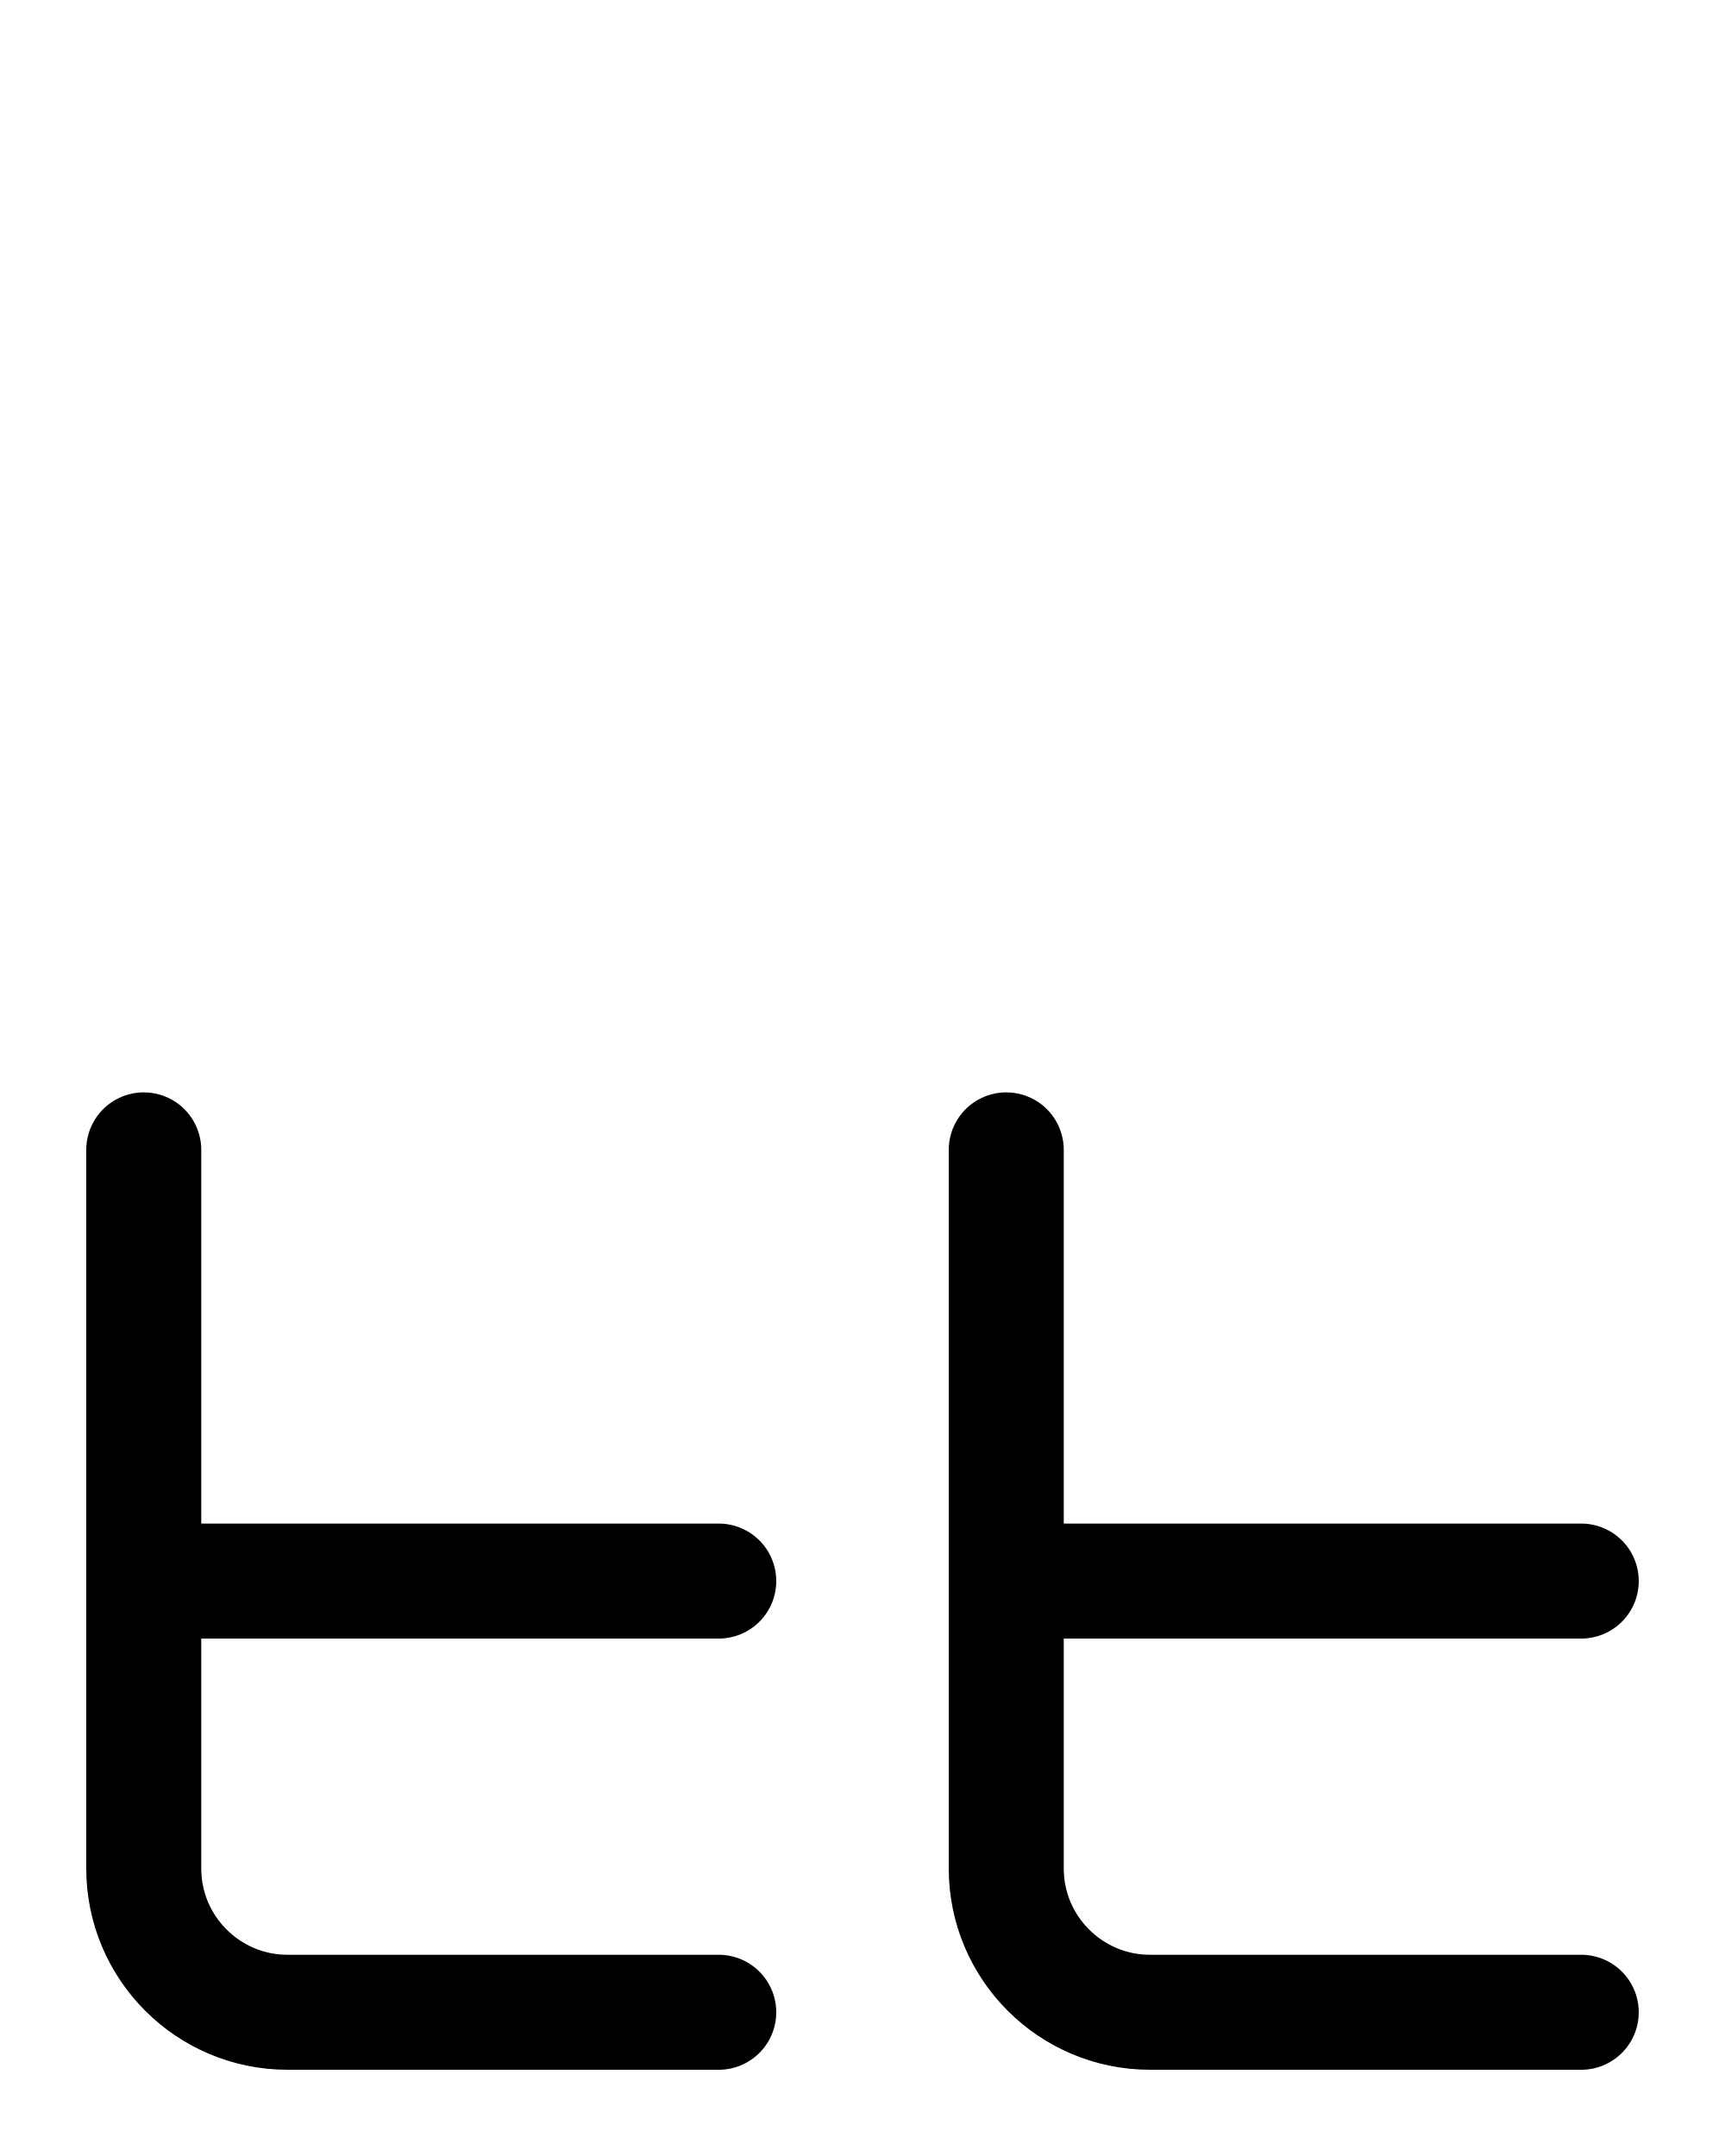
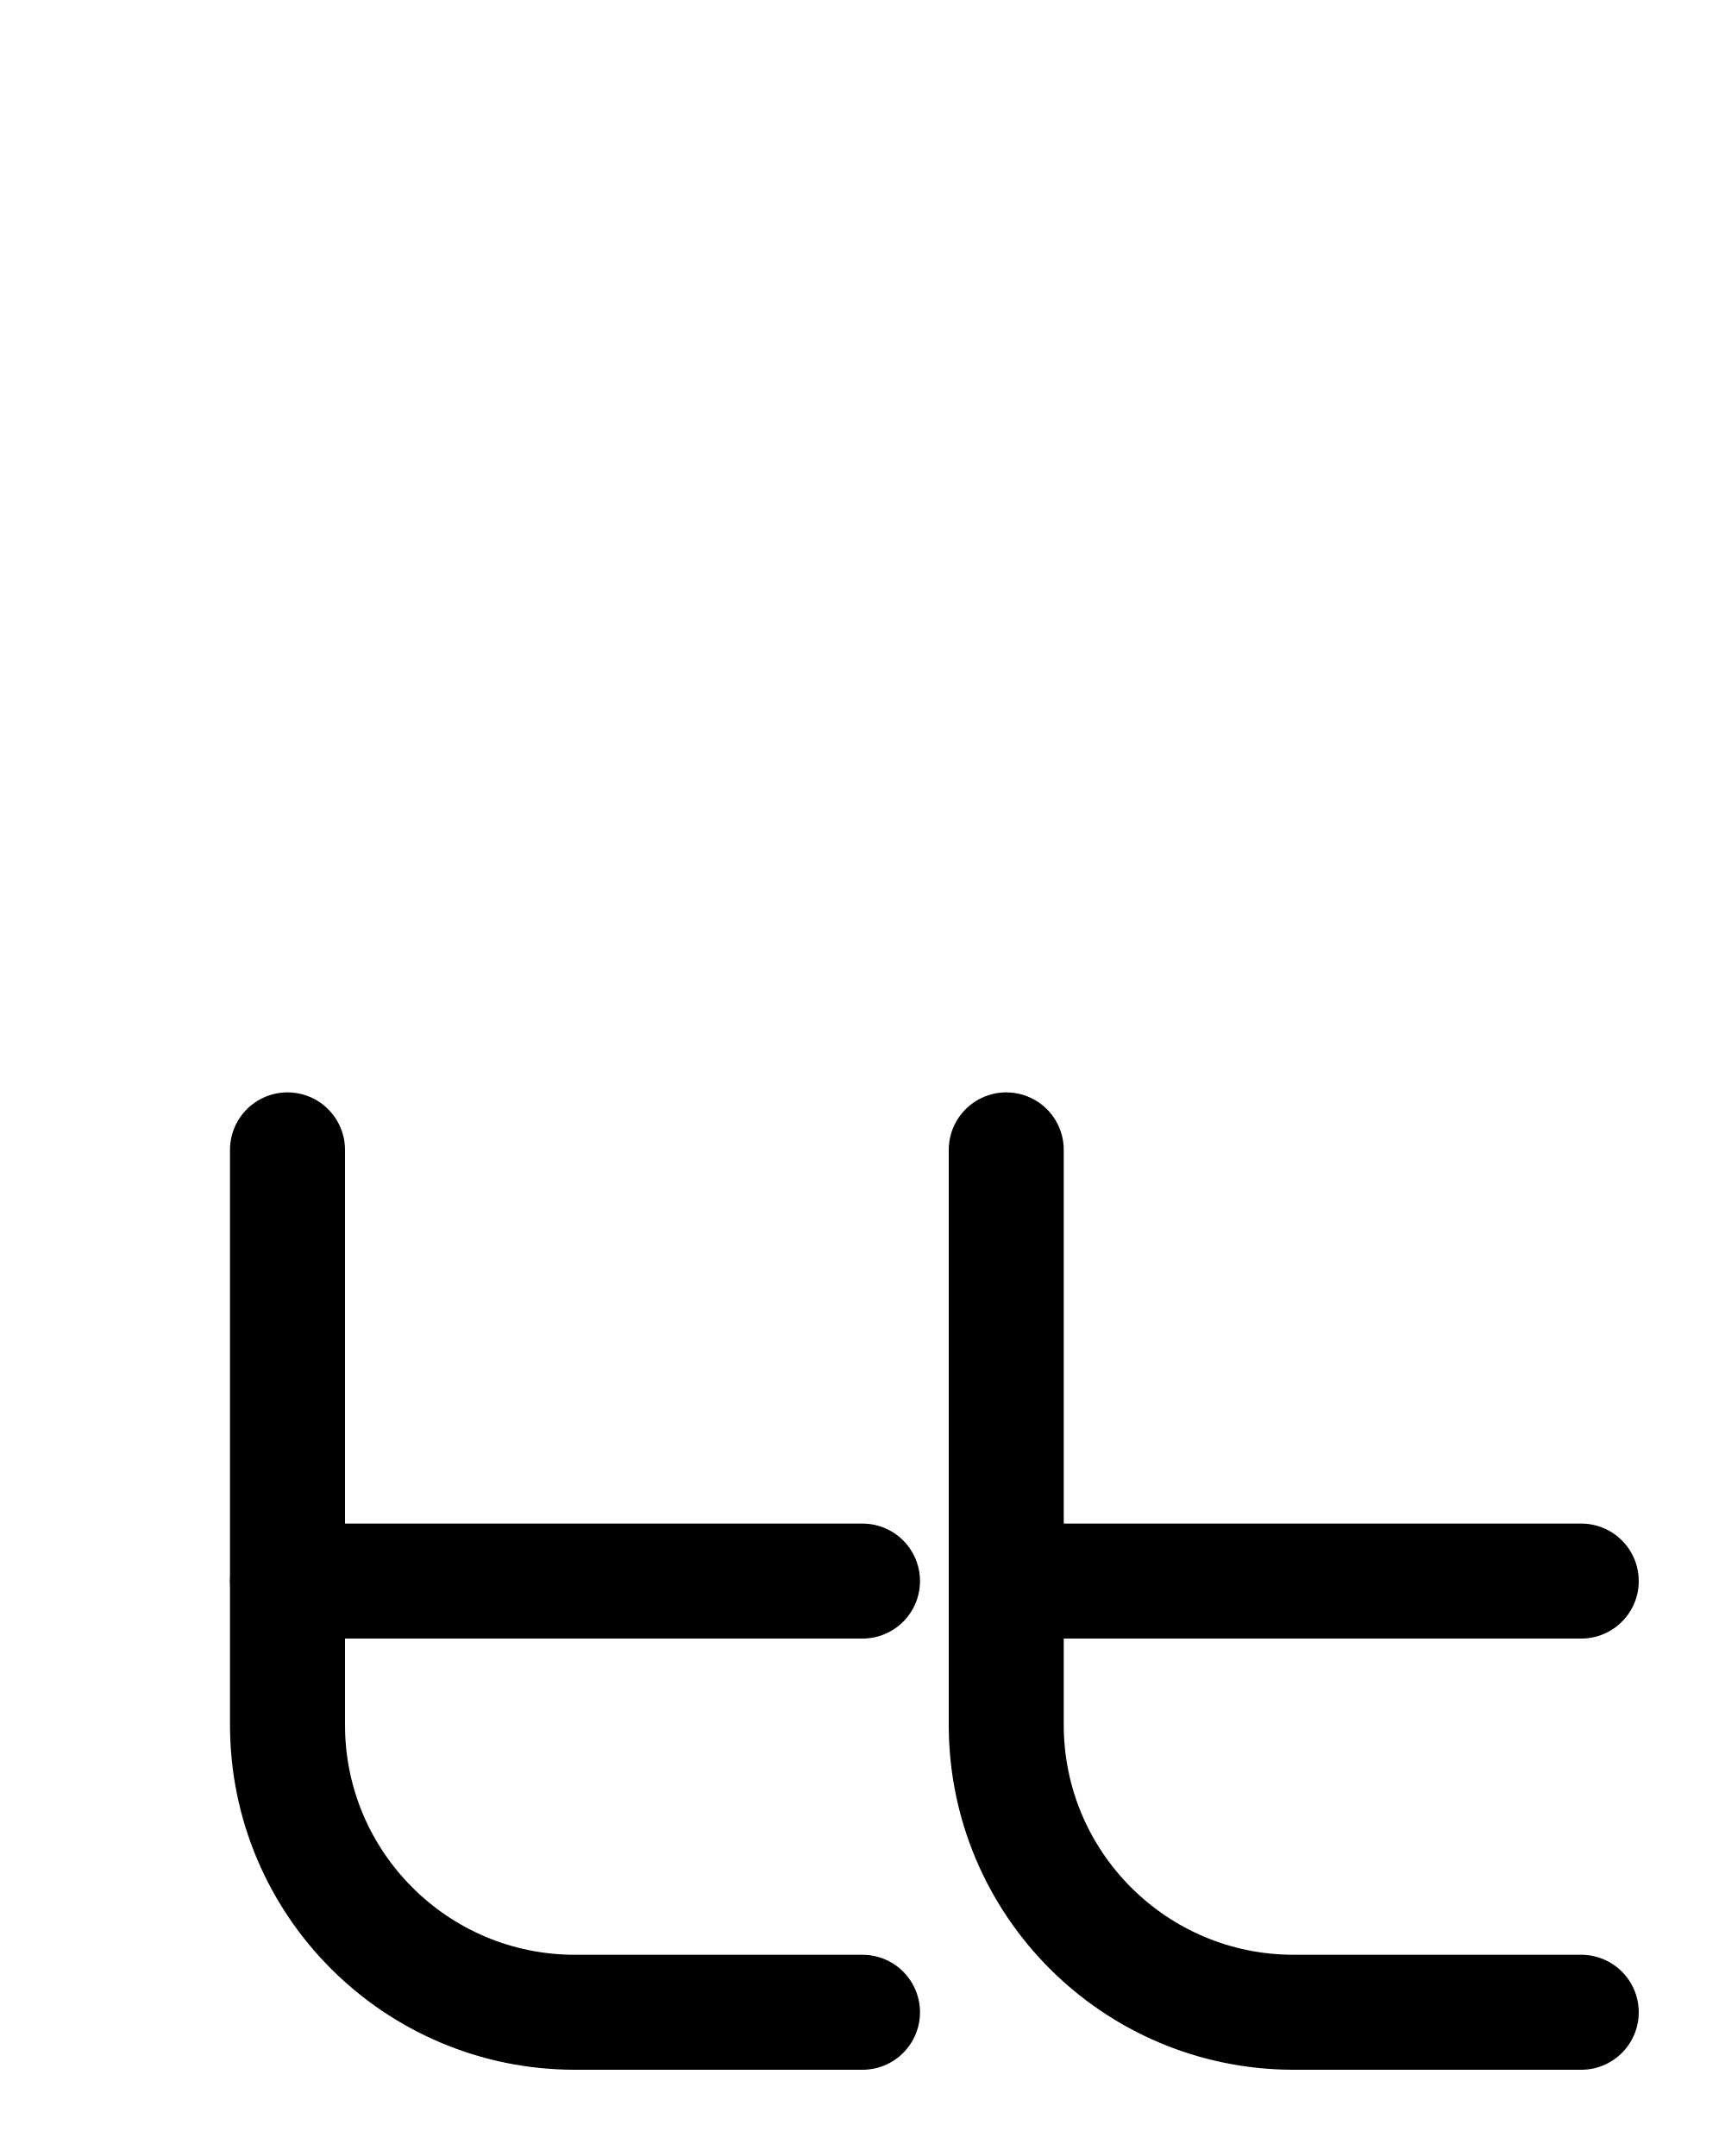
<svg xmlns="http://www.w3.org/2000/svg" version="1.1" id="图层_1" x="0px" y="0px" viewBox="0 0 720 900" style="enable-background:new 0 0 720 900;" xml:space="preserve">
  <style type="text/css">
	.st0{fill:none;stroke:#000000;stroke-width:48;stroke-linecap:round;stroke-linejoin:round;stroke-miterlimit:10;}
</style>
-   <path class="st0" d="M60,480v300c0,33.1,26.9,60,60,60h180" />
-   <line class="st0" x1="60" y1="660" x2="300" y2="660" />
-   <path class="st0" d="M420,480v300c0,33.1,26.9,60,60,60h180" />
+   <path class="st0" d="M120,480v240c0,66.3,53.7,120,120,120h120" />
+   <line class="st0" x1="120" y1="660" x2="360" y2="660" />
+   <path class="st0" d="M420,480v240c0,66.3,53.7,120,120,120h120" />
  <line class="st0" x1="420" y1="660" x2="660" y2="660" />
</svg>
